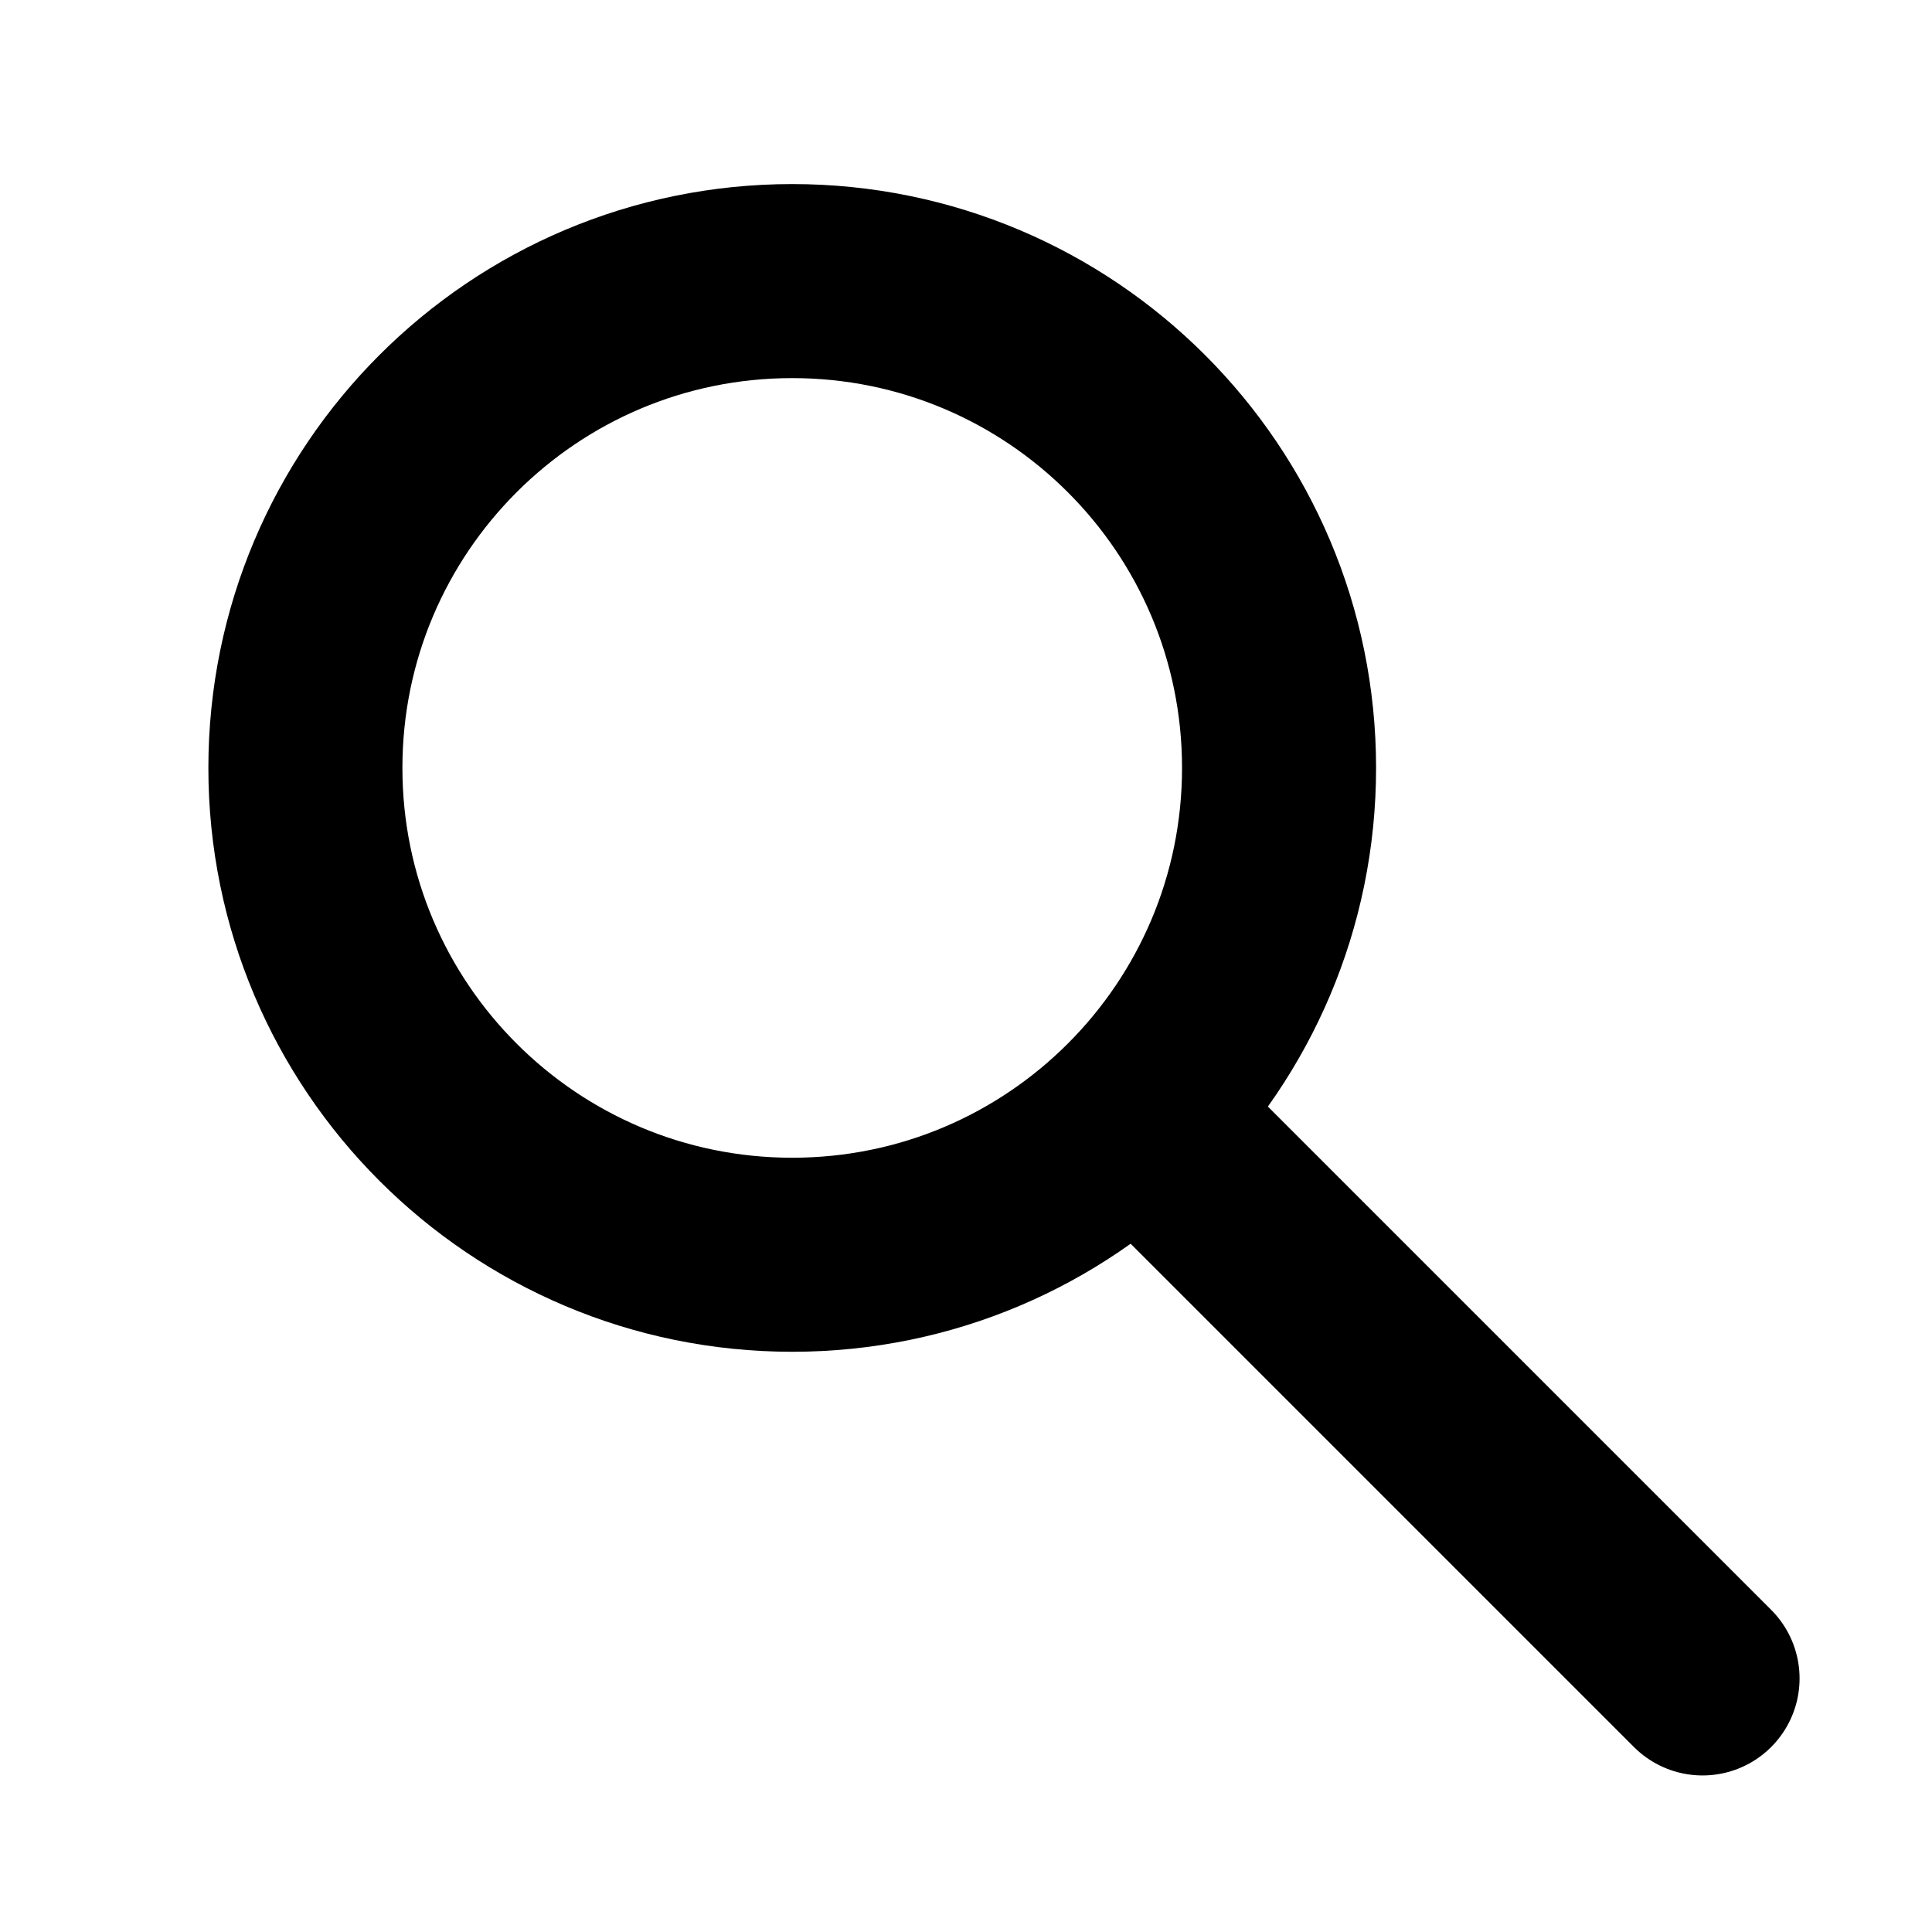
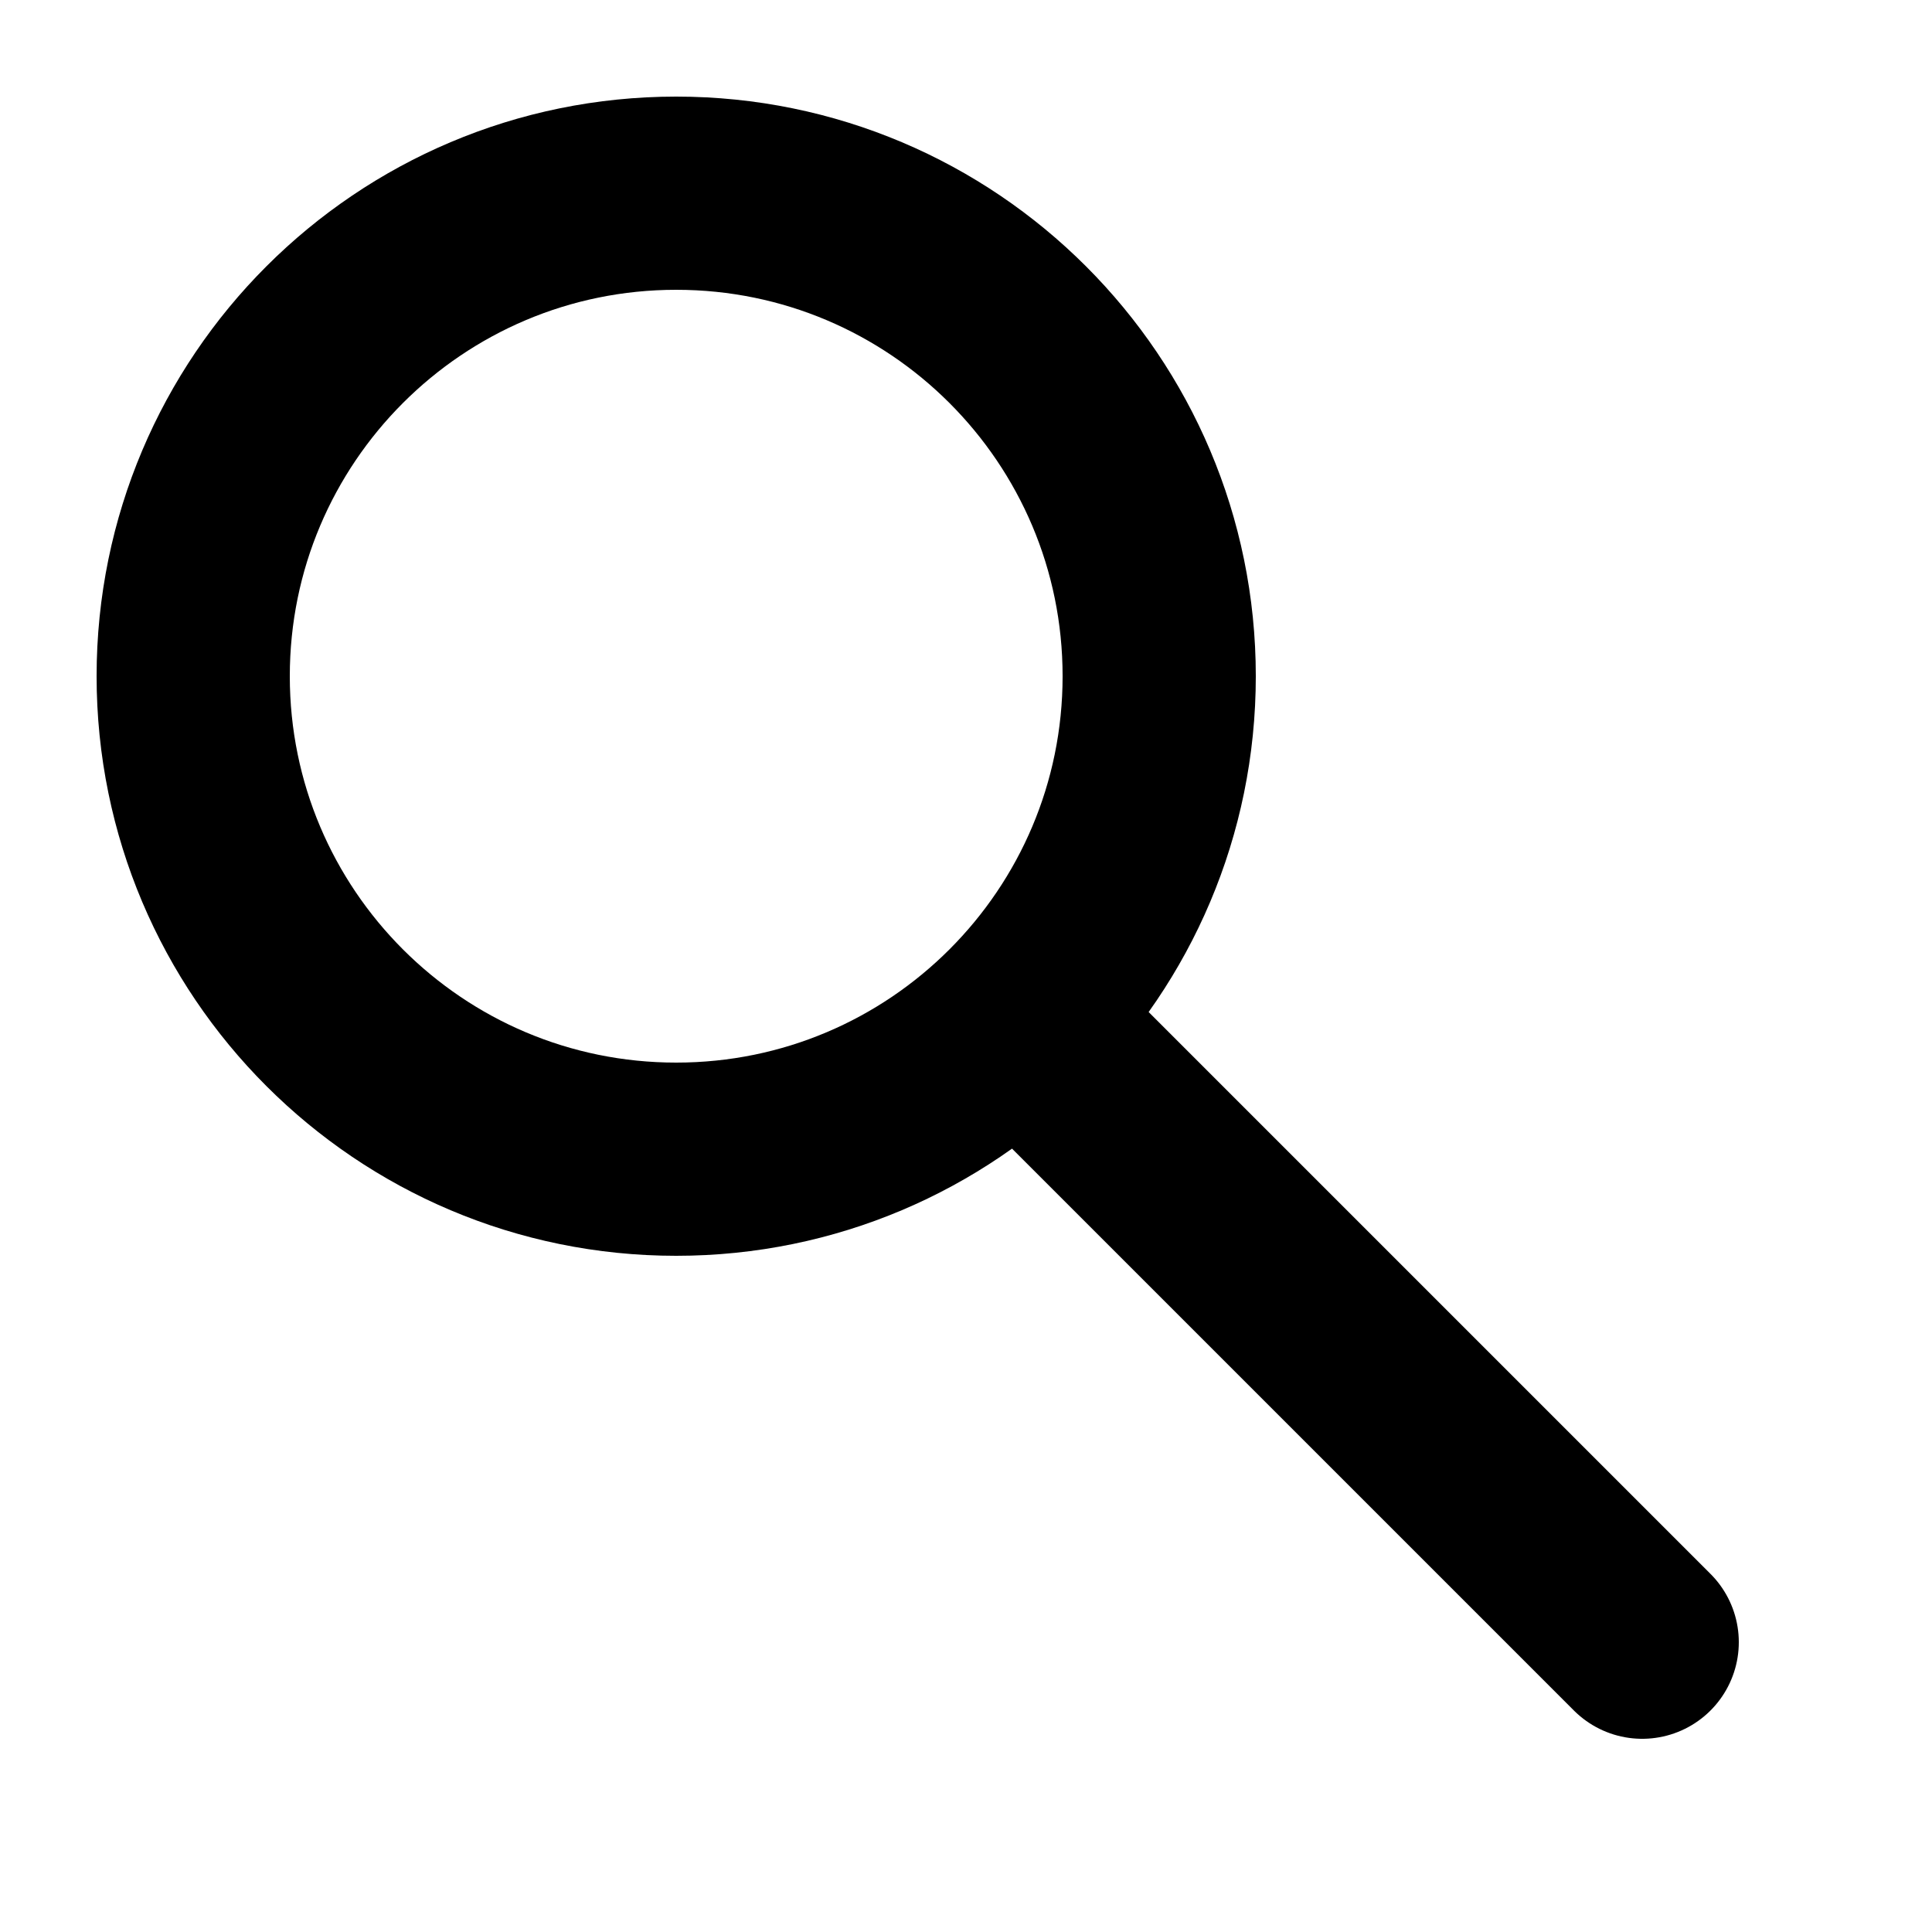
- <svg xmlns="http://www.w3.org/2000/svg" width="14pt" height="14pt" viewBox="0 0 10.584 10.584" version="1.1" id="svg8">
-   <defs id="defs2" />
-   <g id="layer1" transform="translate(0,-286.4171)">
-     <circle cx="4.34" cy="290.624" r="2.667" style="fill:none;stroke:#000000;stroke-width:1.063;stroke-linecap:round;stroke-linejoin:round;paint-order:stroke fill markers" id="circle9" />
-     <path d="m 6.35,292.635 2.977,2.977" style="fill:none;stroke:#000000;stroke-width:1.063;stroke-linecap:round;stroke-linejoin:round" id="path11" />
+ <svg xmlns="http://www.w3.org/2000/svg" width="20" height="20">
+   <g stroke="black" stroke-width="2" stroke-linecap="round">
+     <circle cx="7" cy="7" r="5" fill="none" />
+     <line x1="11" y1="11" x2="17" y2="17" />
  </g>
</svg>
